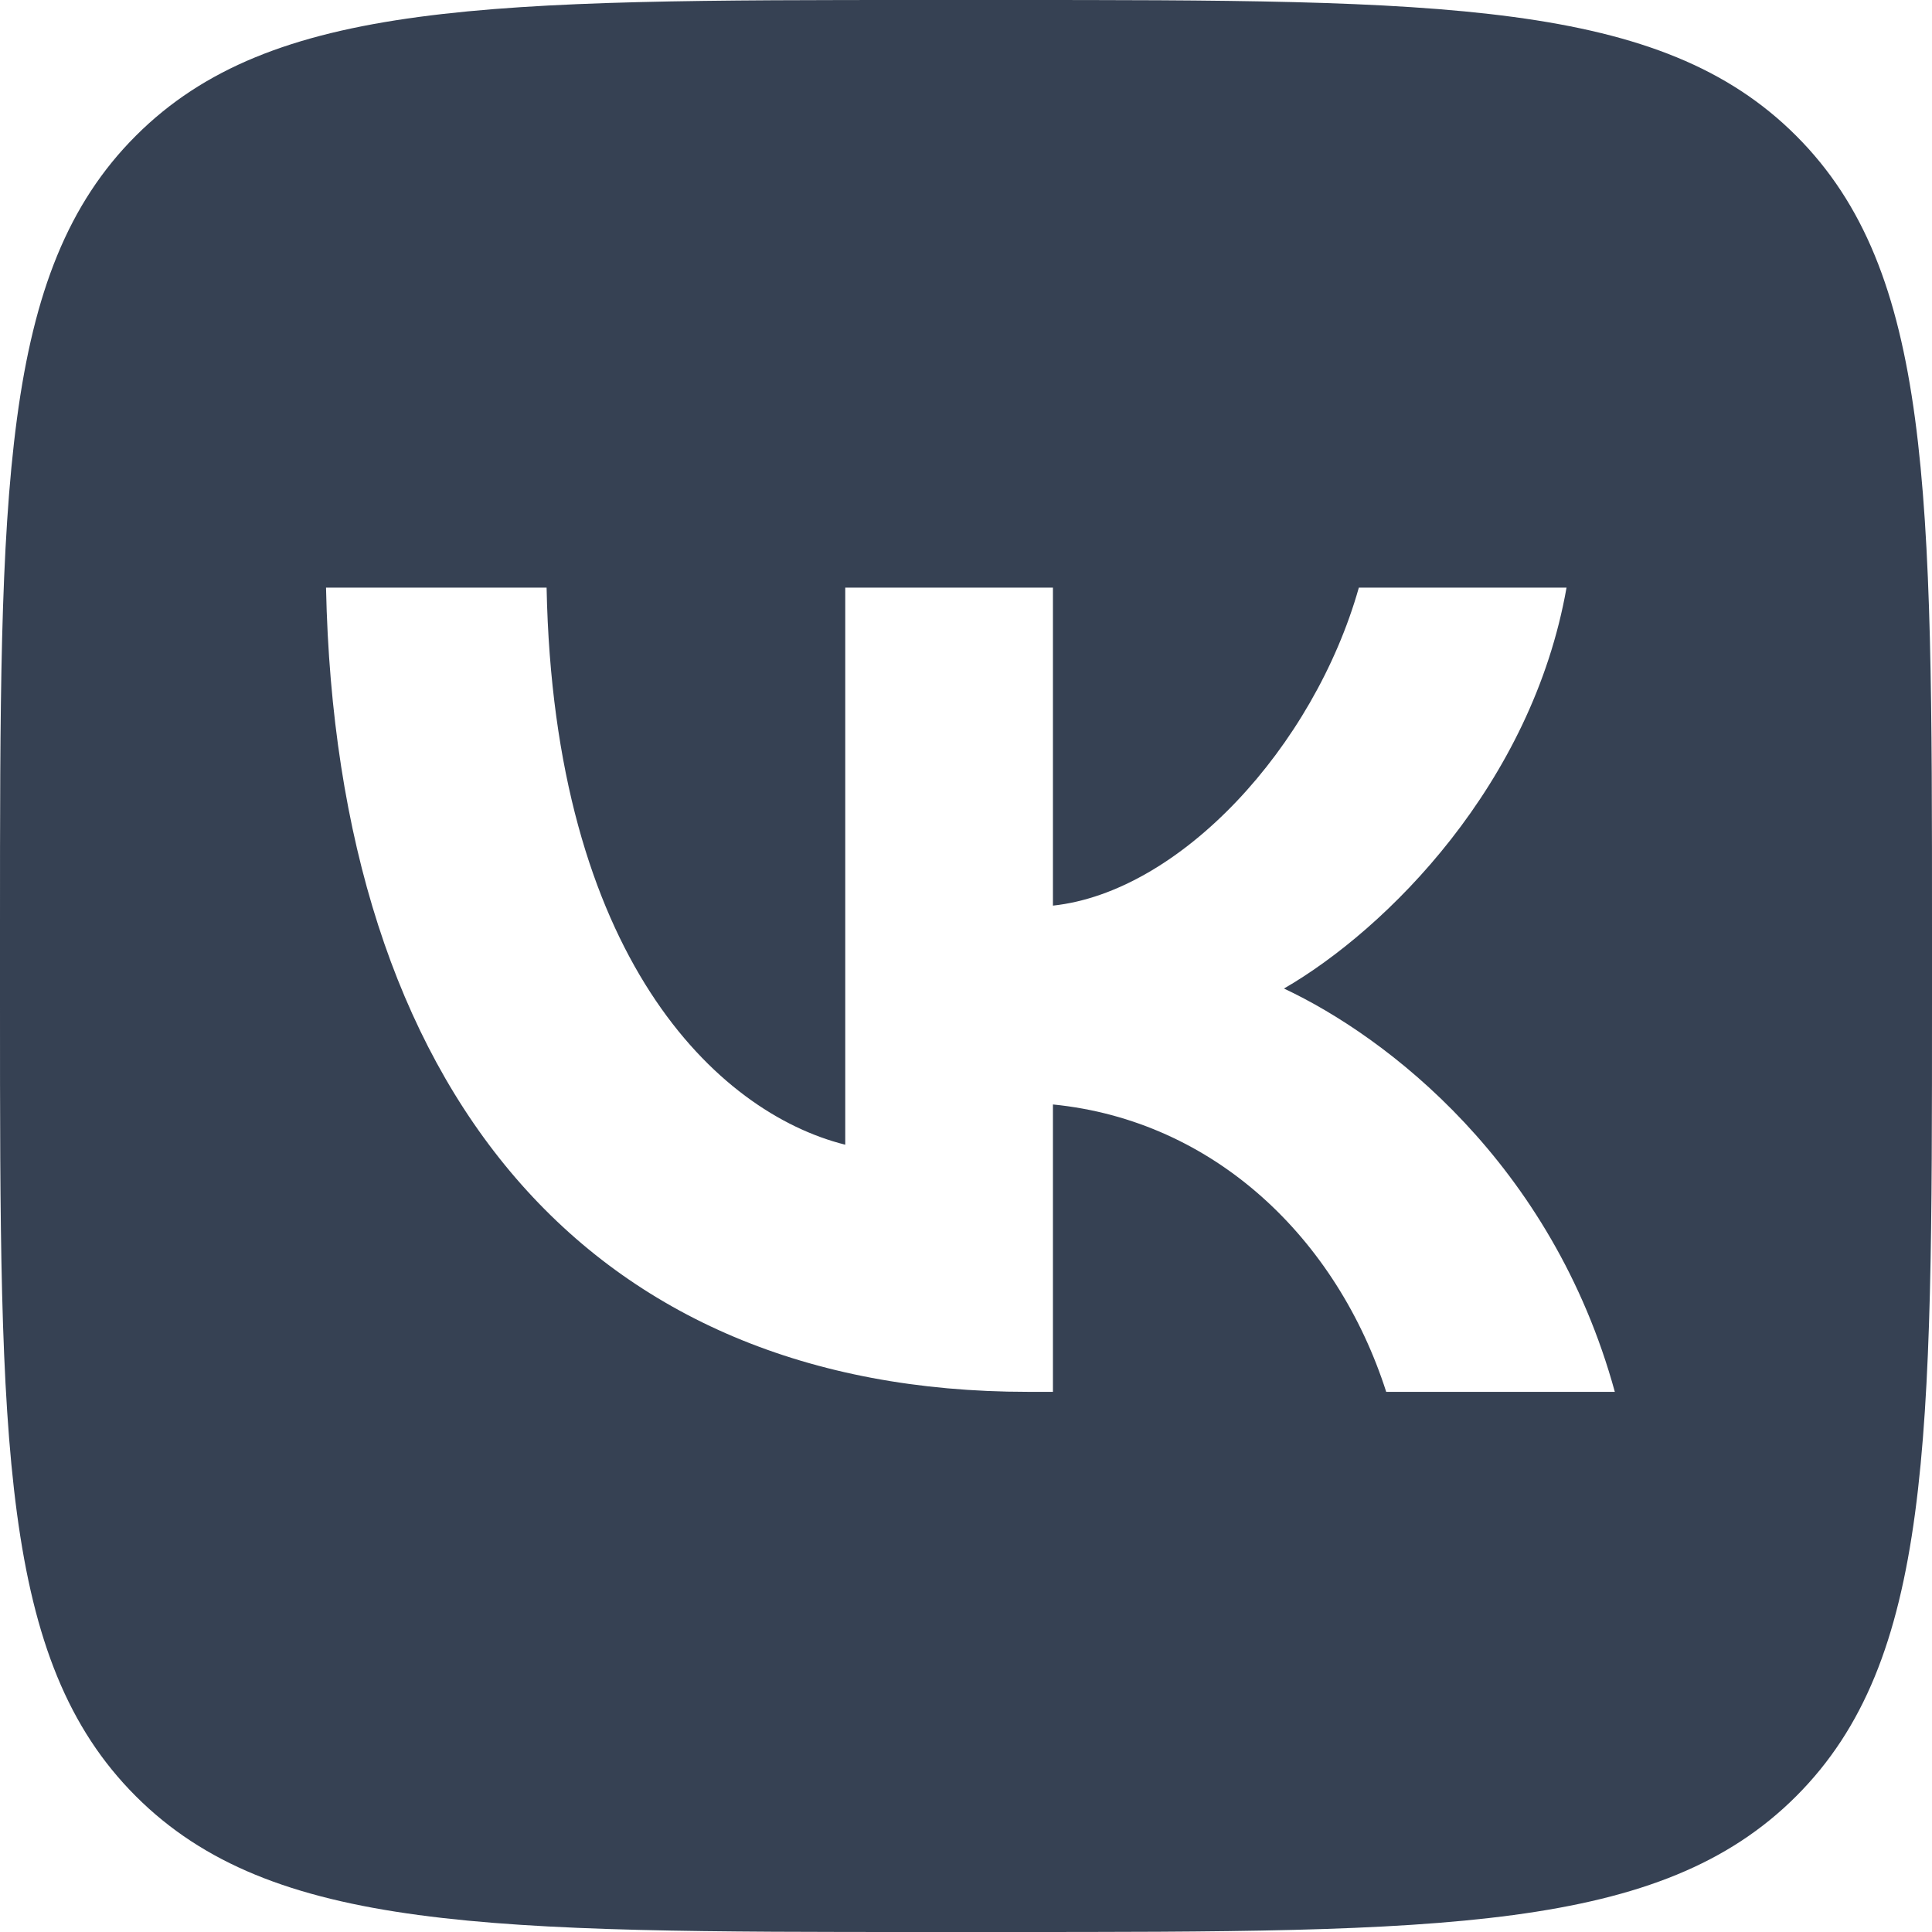
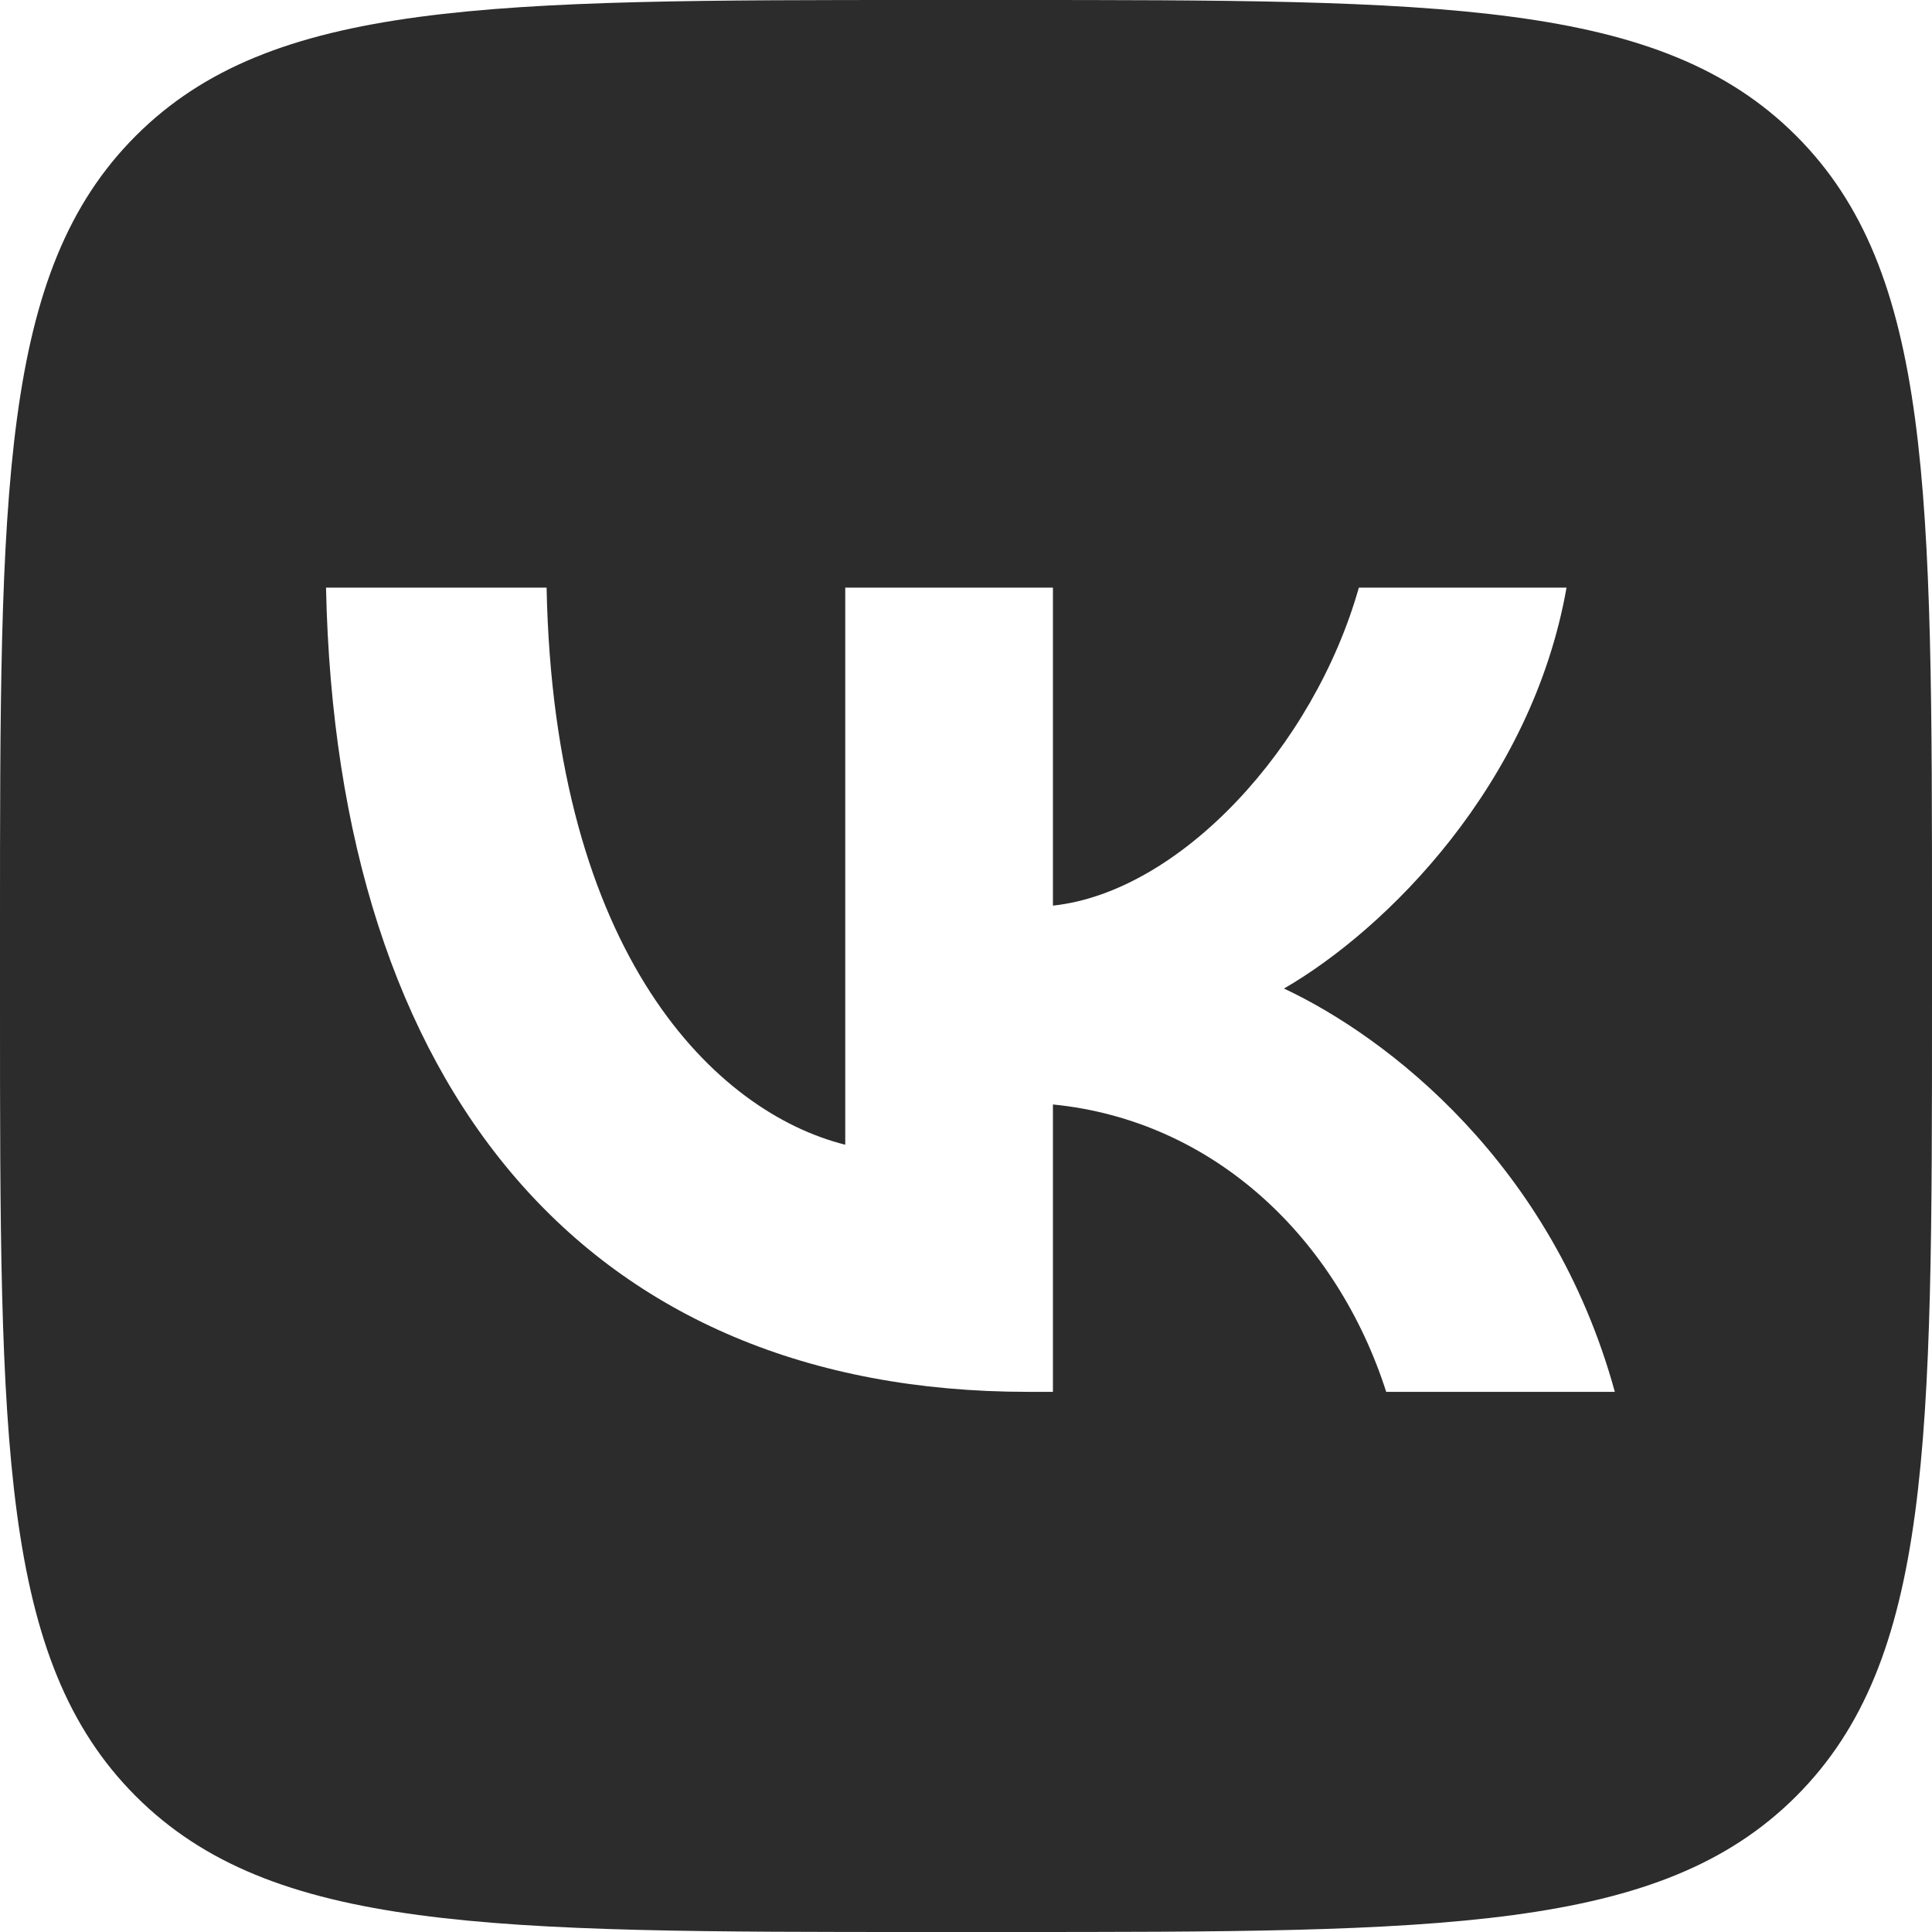
<svg xmlns="http://www.w3.org/2000/svg" width="48" height="48" viewBox="0 0 48 48" fill="none">
  <g clip-path="url(#clip0_1106_8)">
-     <path fill-rule="evenodd" clip-rule="evenodd" d="M3.374 3.374C0 6.748 0 12.179 0 23.04V24.96C0 35.821 0 41.252 3.374 44.626C6.748 48 12.179 48 23.04 48H24.96C35.821 48 41.252 48 44.626 44.626C48 41.252 48 35.821 48 24.96V23.04C48 12.179 48 6.748 44.626 3.374C41.252 0 35.821 0 24.96 0H23.04C12.179 0 6.748 0 3.374 3.374ZM8.1 14.6C8.36 27.08 14.6 34.58 25.54 34.58H26.16V27.44C30.18 27.84 33.22 30.78 34.44 34.58H40.12C38.56 28.9 34.46 25.76 31.9 24.56C34.46 23.08 38.06 19.48 38.92 14.6H33.76C32.64 18.56 29.32 22.16 26.16 22.5V14.6H21V28.44C17.8 27.64 13.76 23.76 13.58 14.6H8.1Z" fill="#364153" />
+     <path fill-rule="evenodd" clip-rule="evenodd" d="M3.374 3.374C0 6.748 0 12.179 0 23.04V24.96C0 35.821 0 41.252 3.374 44.626C6.748 48 12.179 48 23.04 48H24.96C35.821 48 41.252 48 44.626 44.626C48 41.252 48 35.821 48 24.96V23.04C48 12.179 48 6.748 44.626 3.374C41.252 0 35.821 0 24.96 0H23.04C12.179 0 6.748 0 3.374 3.374ZM8.1 14.6C8.36 27.08 14.6 34.58 25.54 34.58H26.16V27.44C30.18 27.84 33.22 30.78 34.44 34.58H40.12C38.56 28.9 34.46 25.76 31.9 24.56C34.46 23.08 38.06 19.48 38.92 14.6H33.76C32.64 18.56 29.32 22.16 26.16 22.5V14.6H21V28.44C17.8 27.64 13.76 23.76 13.58 14.6H8.1Z" fill="#2C2C2C" />
  </g>
  <defs>
    <clipPath id="clip0_1106_8">
-       <rect width="48" height="48" fill="#364153" />
+       <rect width="48" height="48" fill="#2C2C2C" />
    </clipPath>
  </defs>
</svg>
